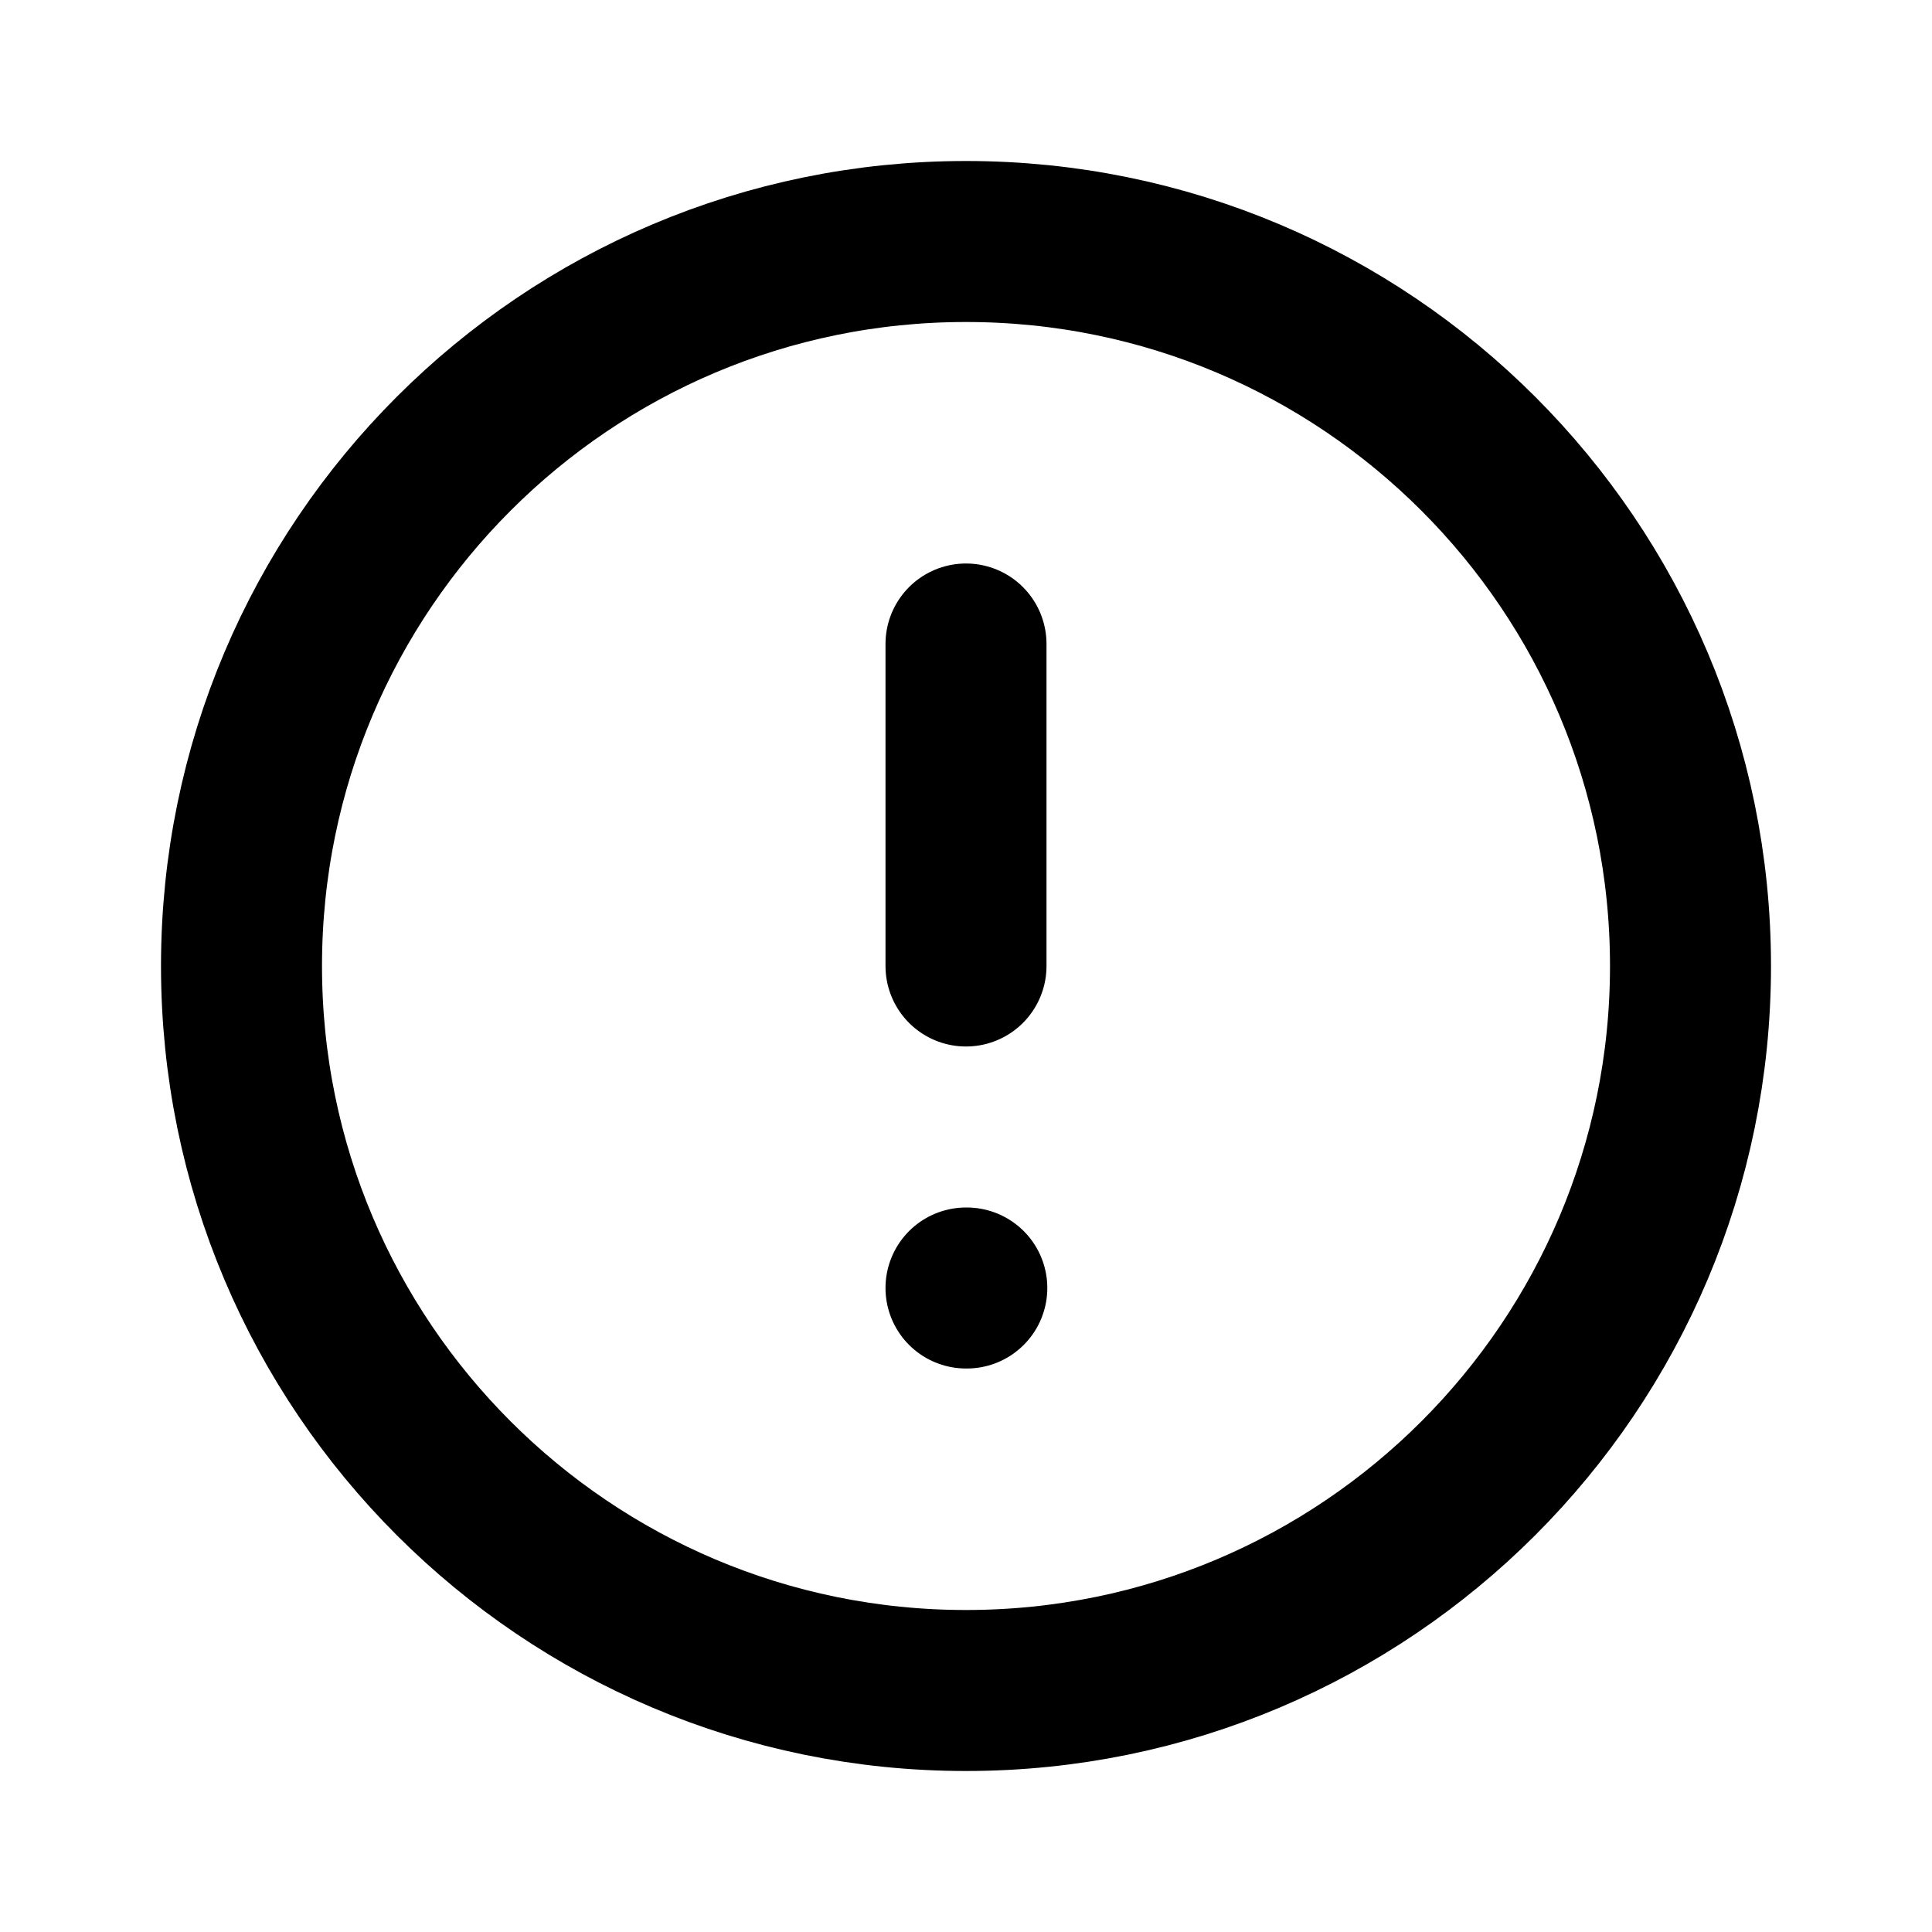
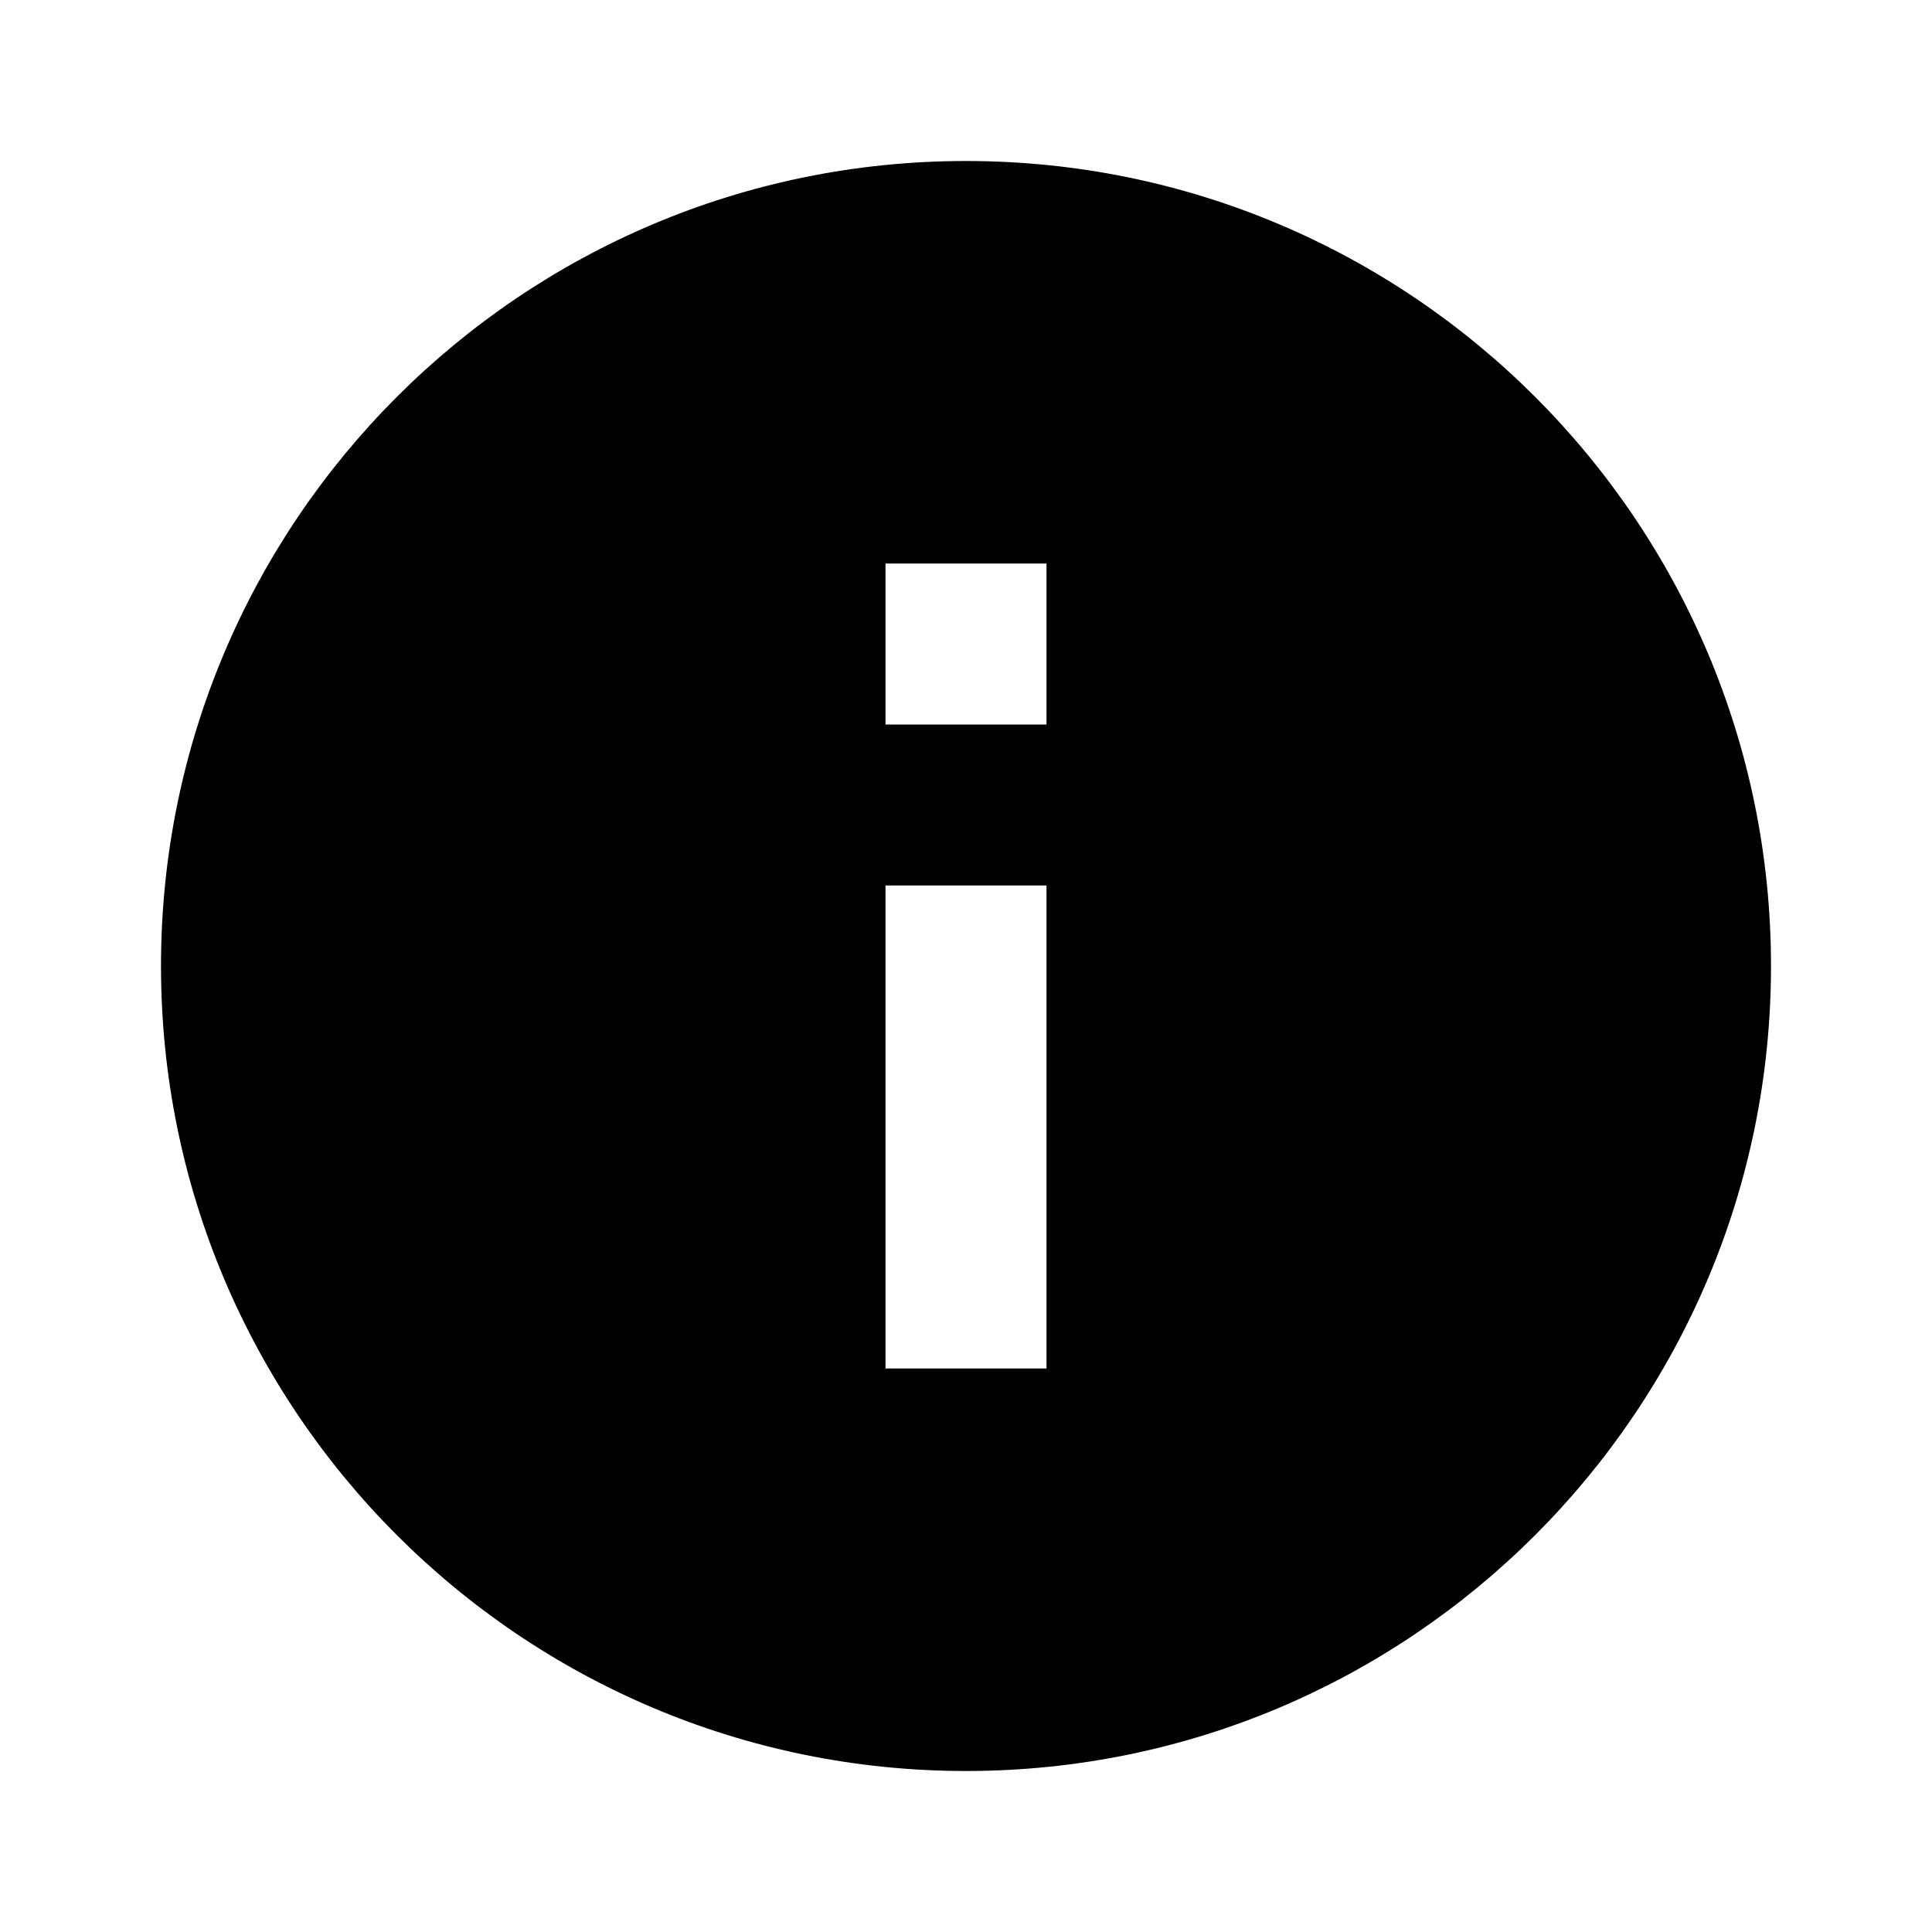
- <svg xmlns="http://www.w3.org/2000/svg" fill="none" viewBox="0 0 24 24" stroke-width="2" stroke="currentColor" aria-hidden="true">
-   <path stroke-linecap="round" stroke-linejoin="round" d="M12 8v4m0 4h.01M21 12a9 9 0 11-18 0 9 9 0 0118 0z" />
+ <svg xmlns="http://www.w3.org/2000/svg" width="24" height="24" viewBox="0 0 24 24" fill="none">
+   <path d="M12 2C6.48 2 2 6.48 2 12C2 17.52 6.48 22 12 22C17.52 22 22 17.52 22 12C22 6.48 17.52 2 12 2ZM13 17H11V11H13V17ZM13 9H11V7H13V9Z" fill="currentColor" />
</svg>
